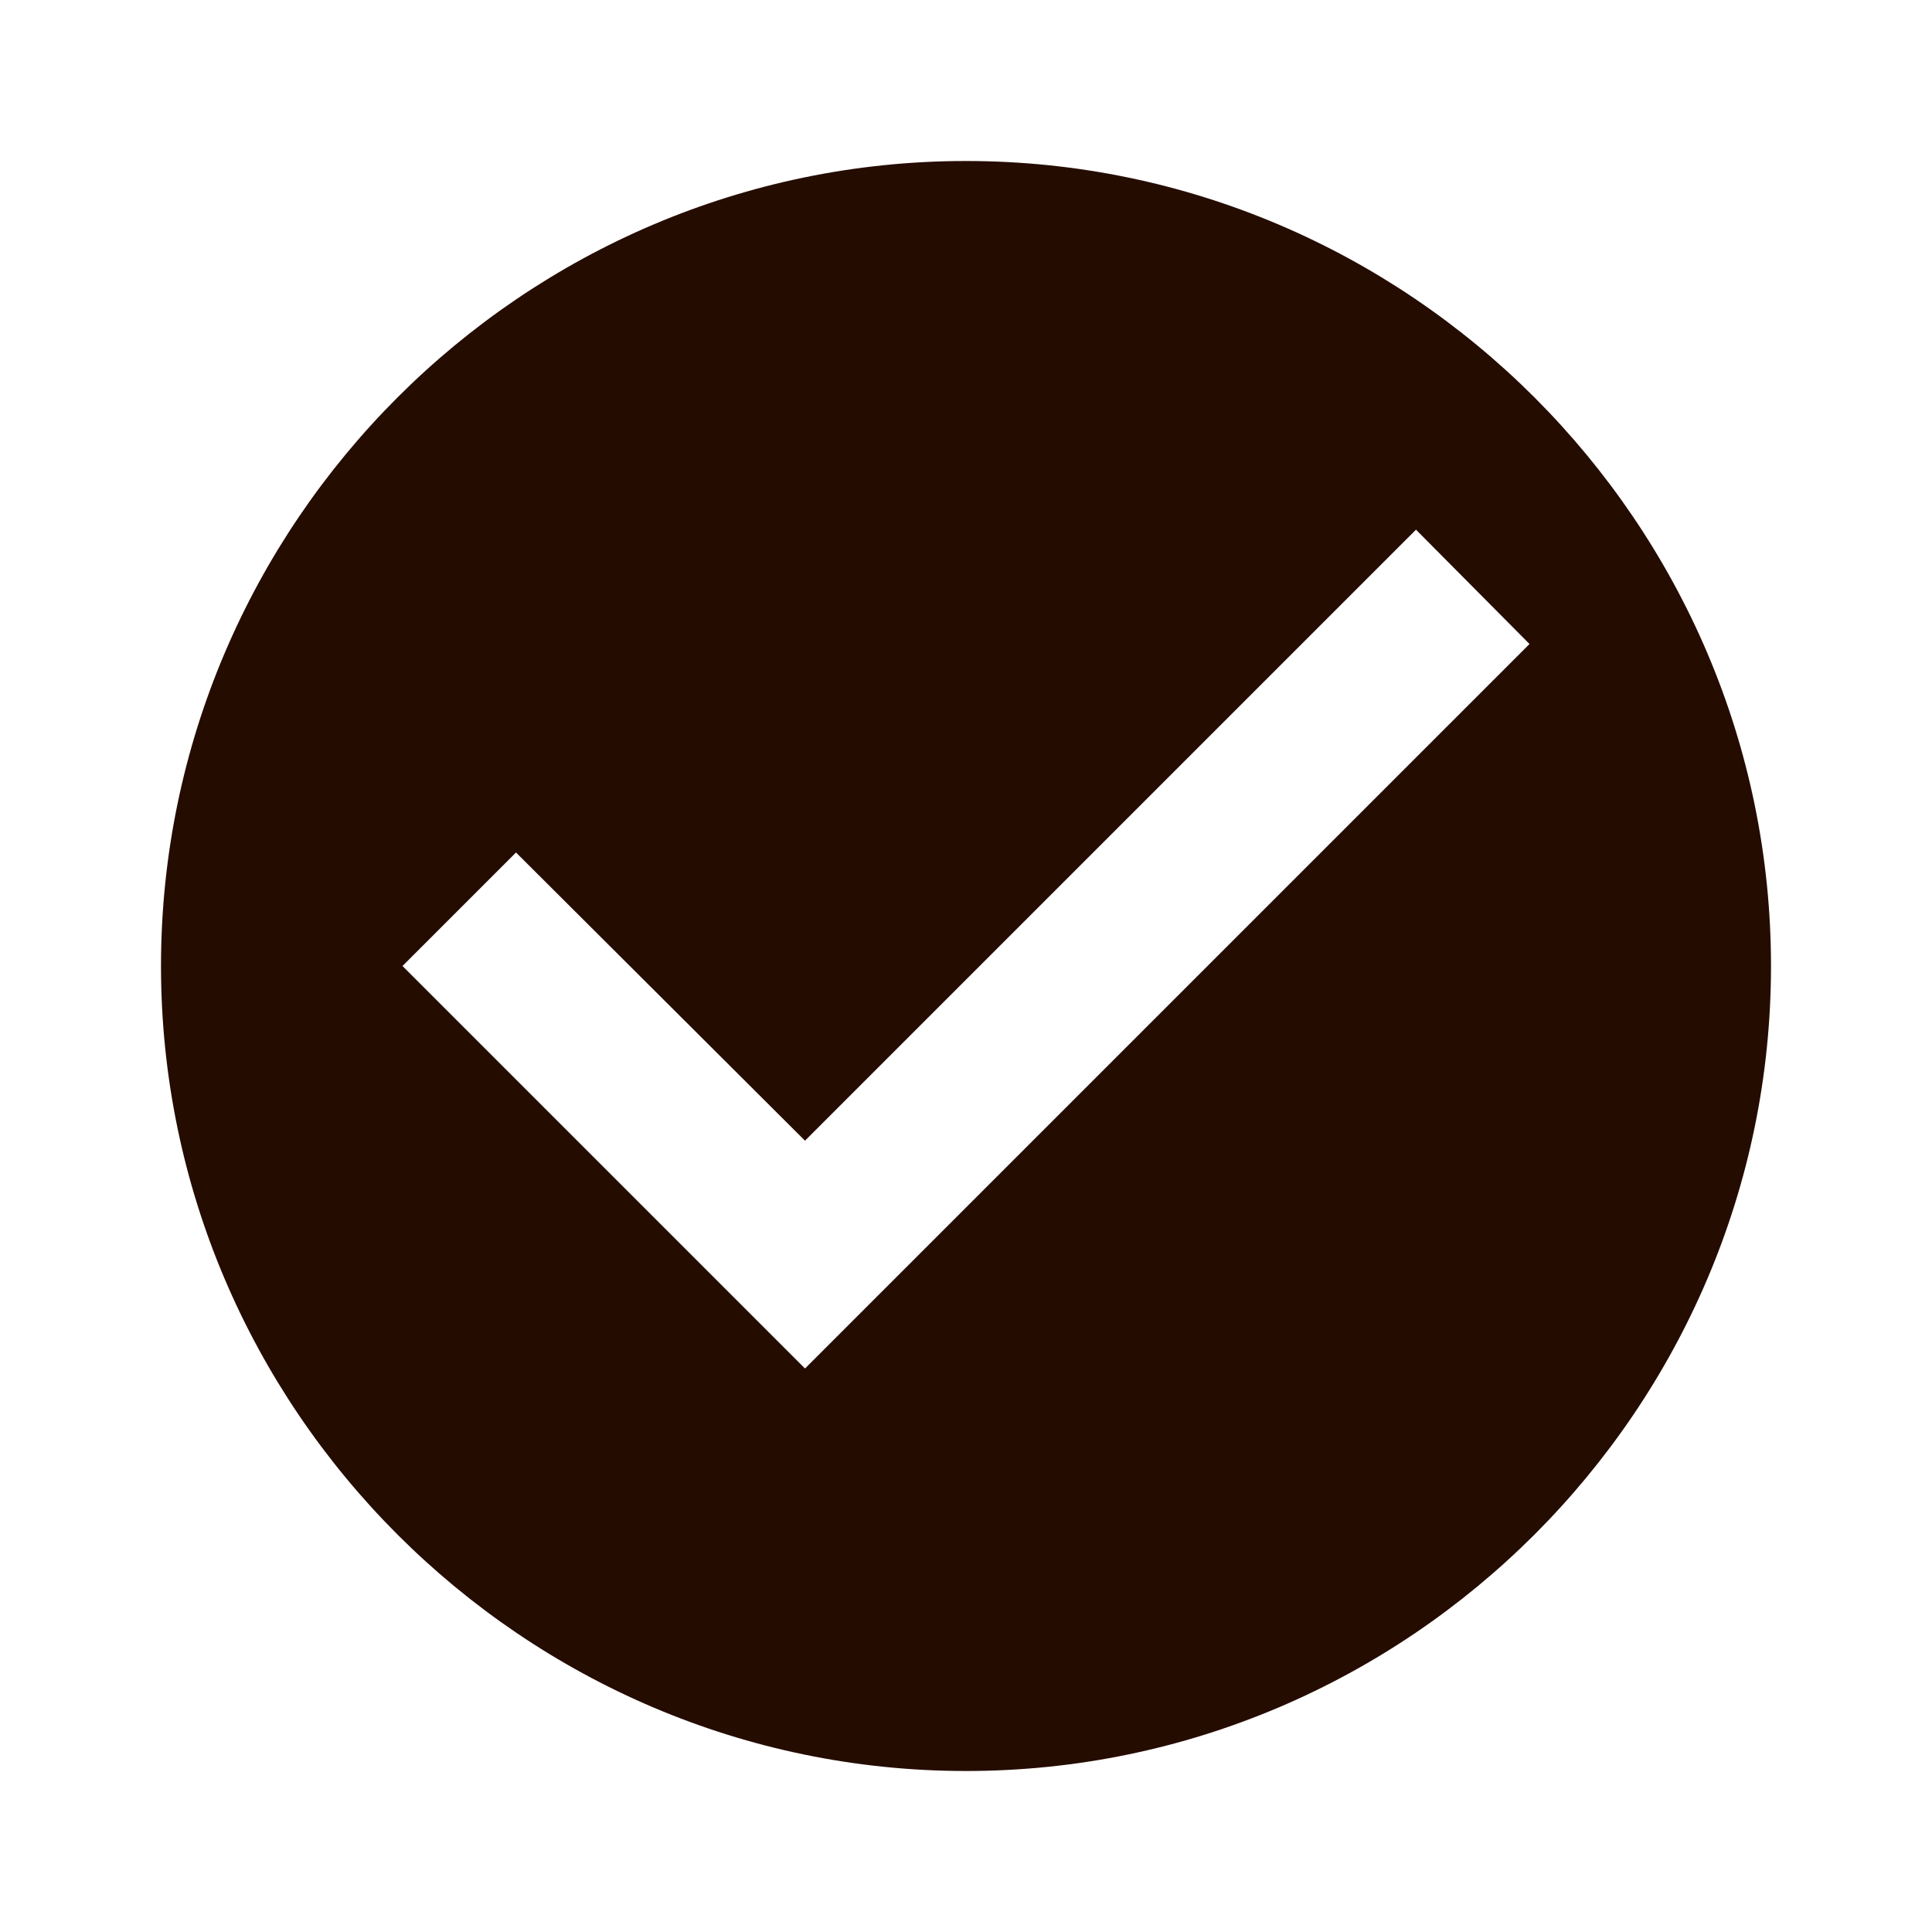
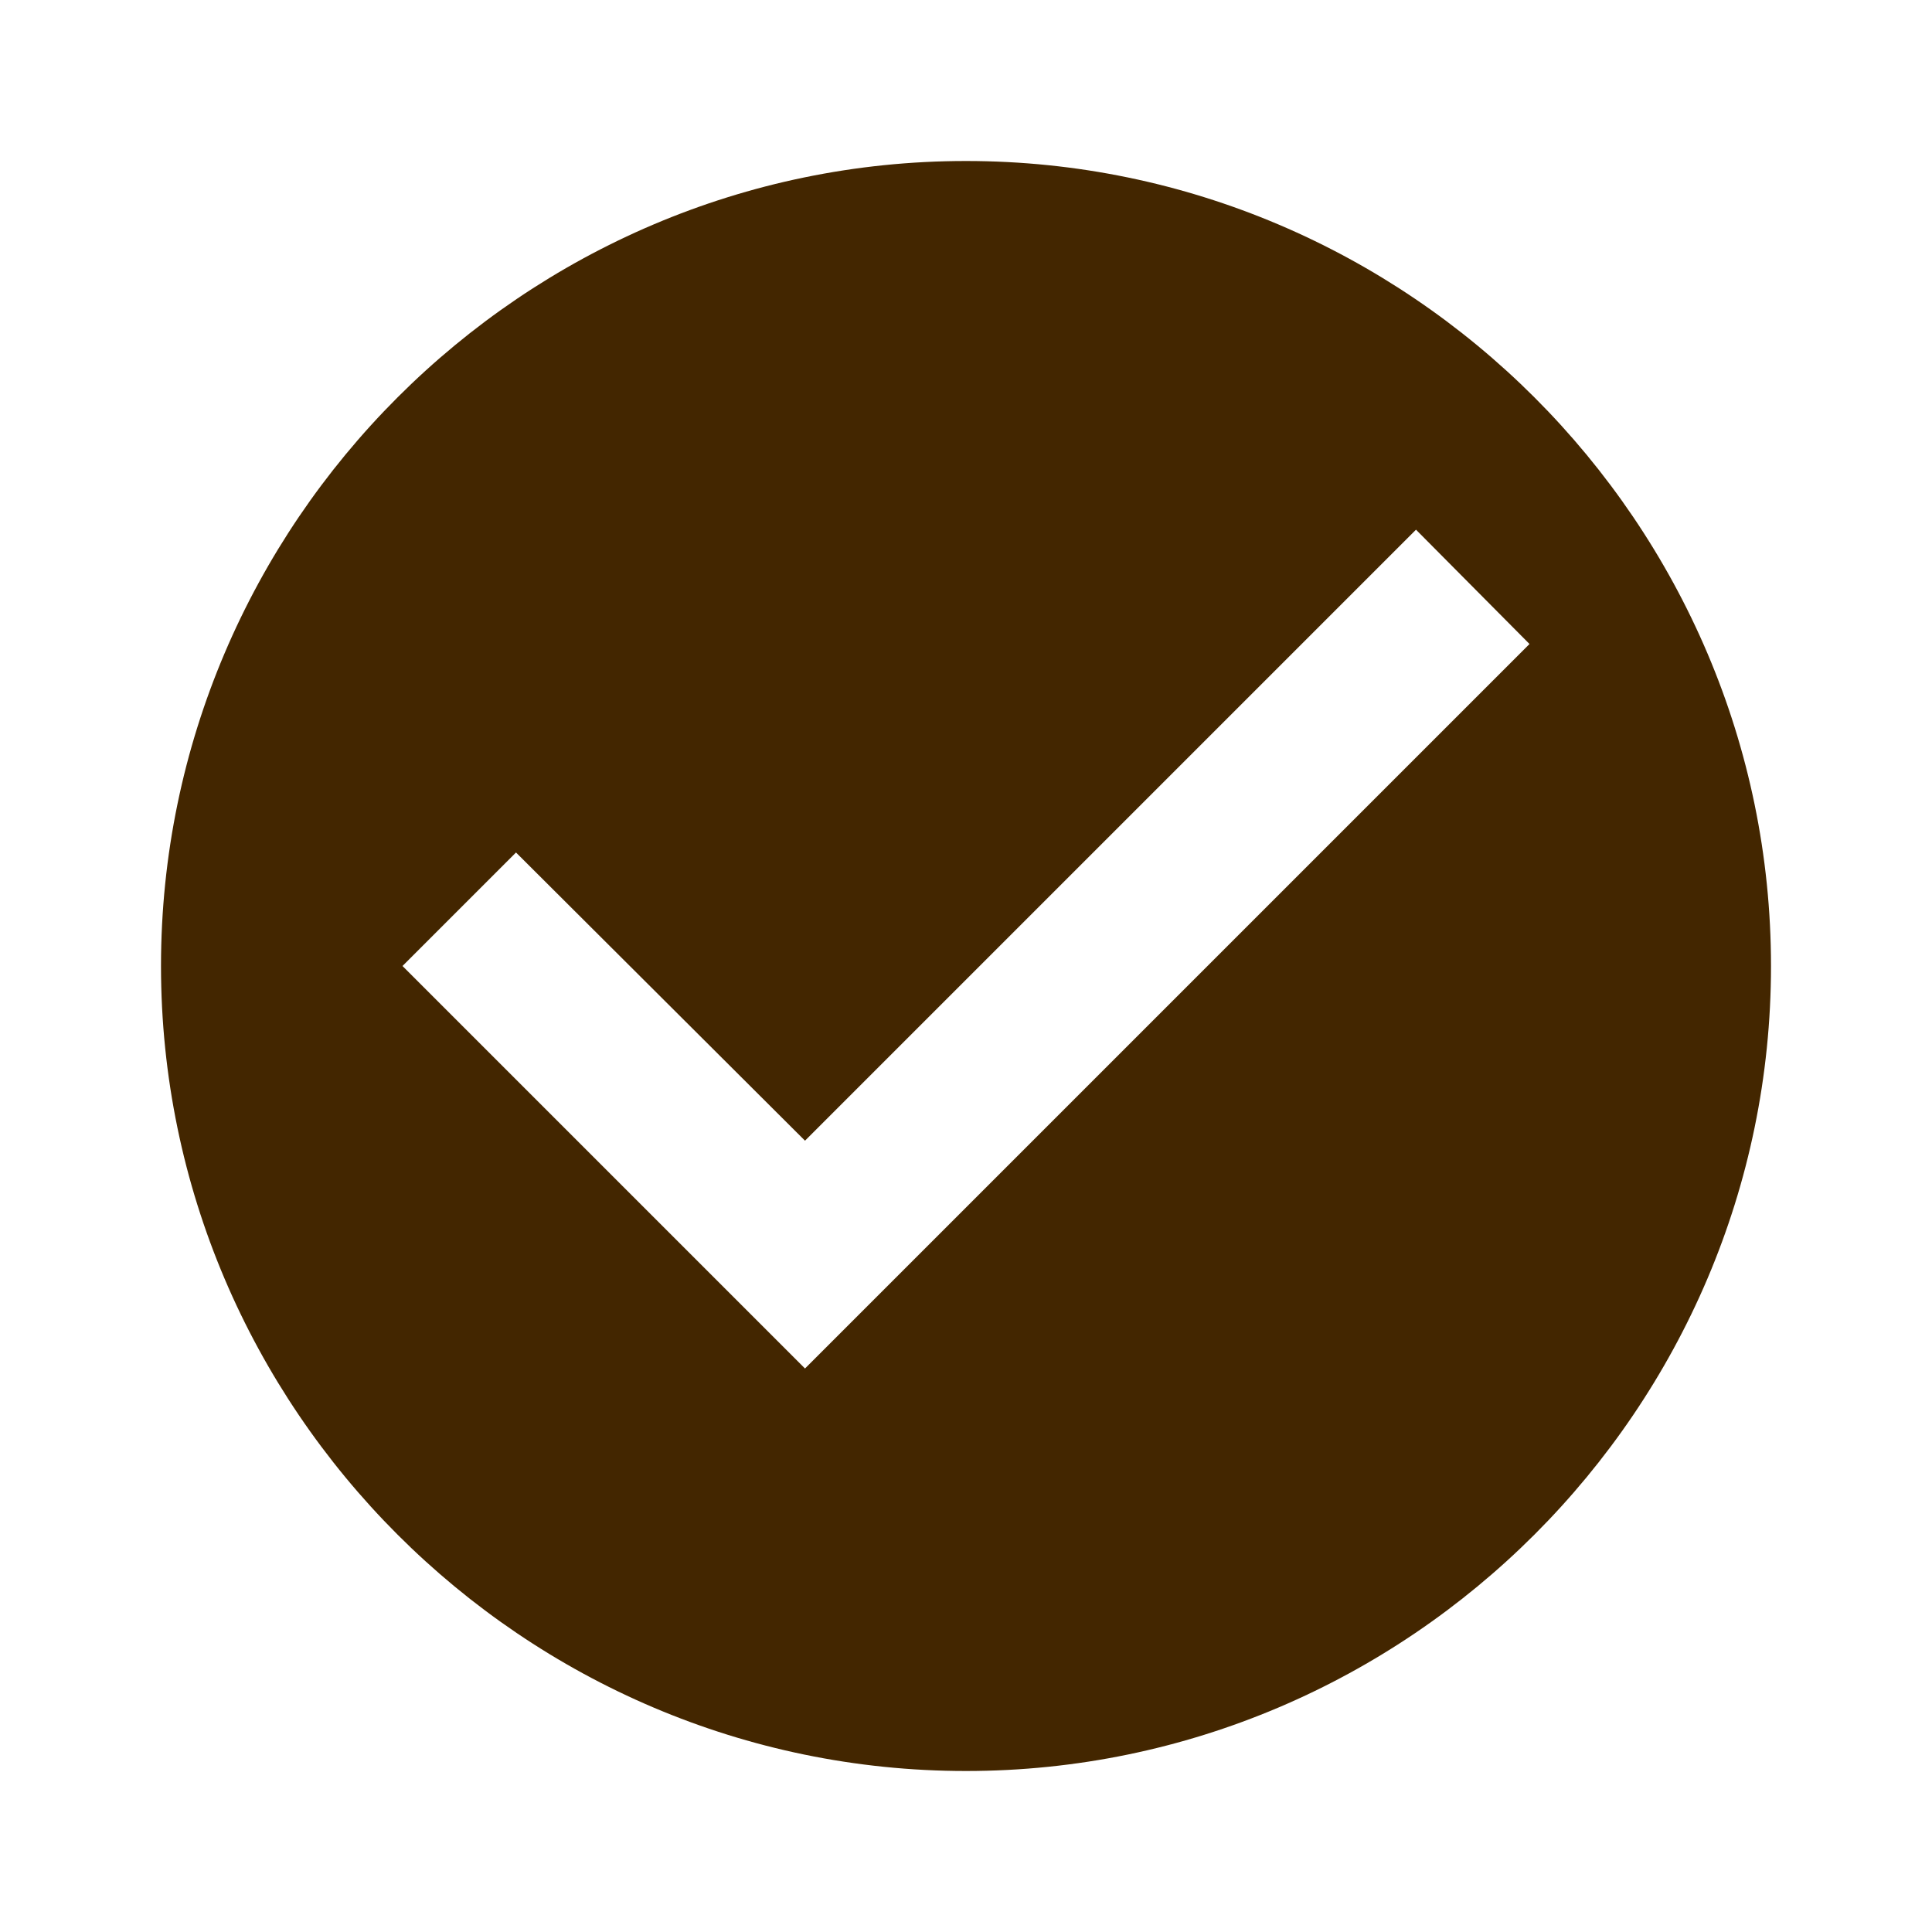
<svg xmlns="http://www.w3.org/2000/svg" viewBox="0 0 24 24">
-   <path d="M12 2C6.5 2 2 6.5 2 12S6.5 22 12 22 22 17.5 22 12 17.5 2 12 2M10 17L5 12L6.41 10.59L10 14.17L17.59 6.58L19 8L10 17Z" fill="#250c01" />
+   <path d="M12 2C6.5 2 2 6.5 2 12S6.5 22 12 22 22 17.5 22 12 17.5 2 12 2M10 17L5 12L6.41 10.59L10 14.17L17.59 6.58L19 8L10 17Z" fill="#432600" />
</svg>
